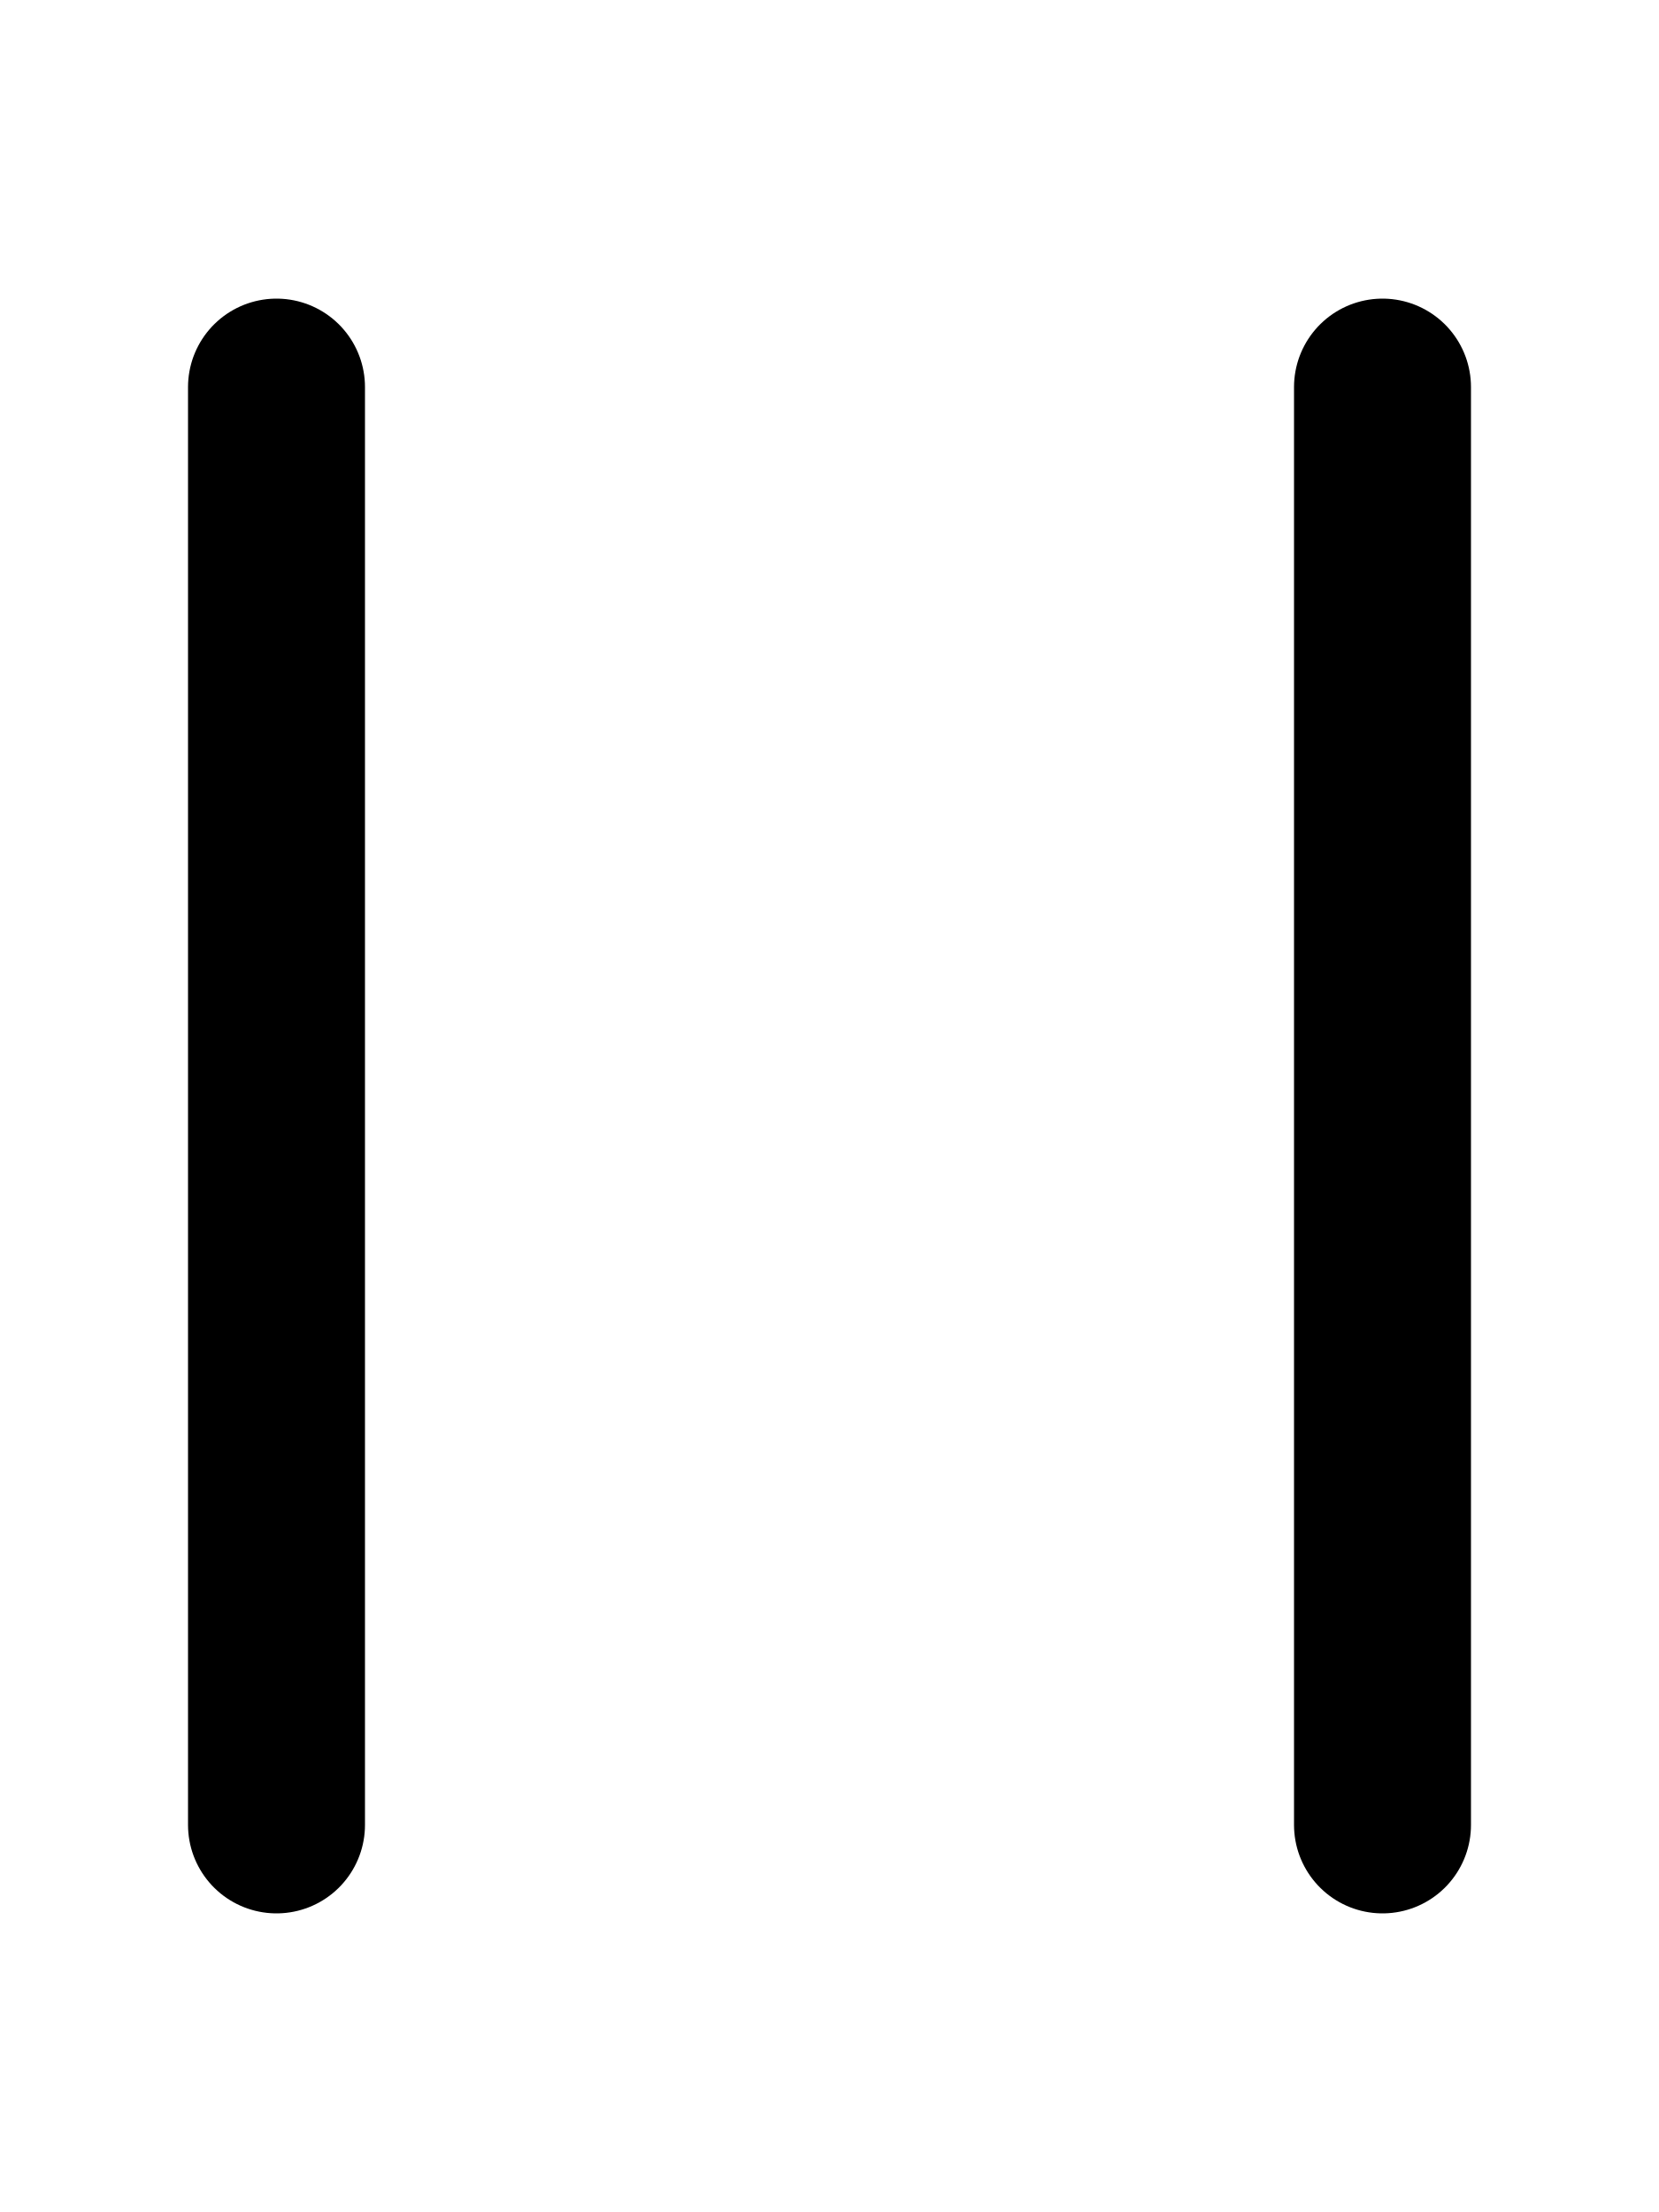
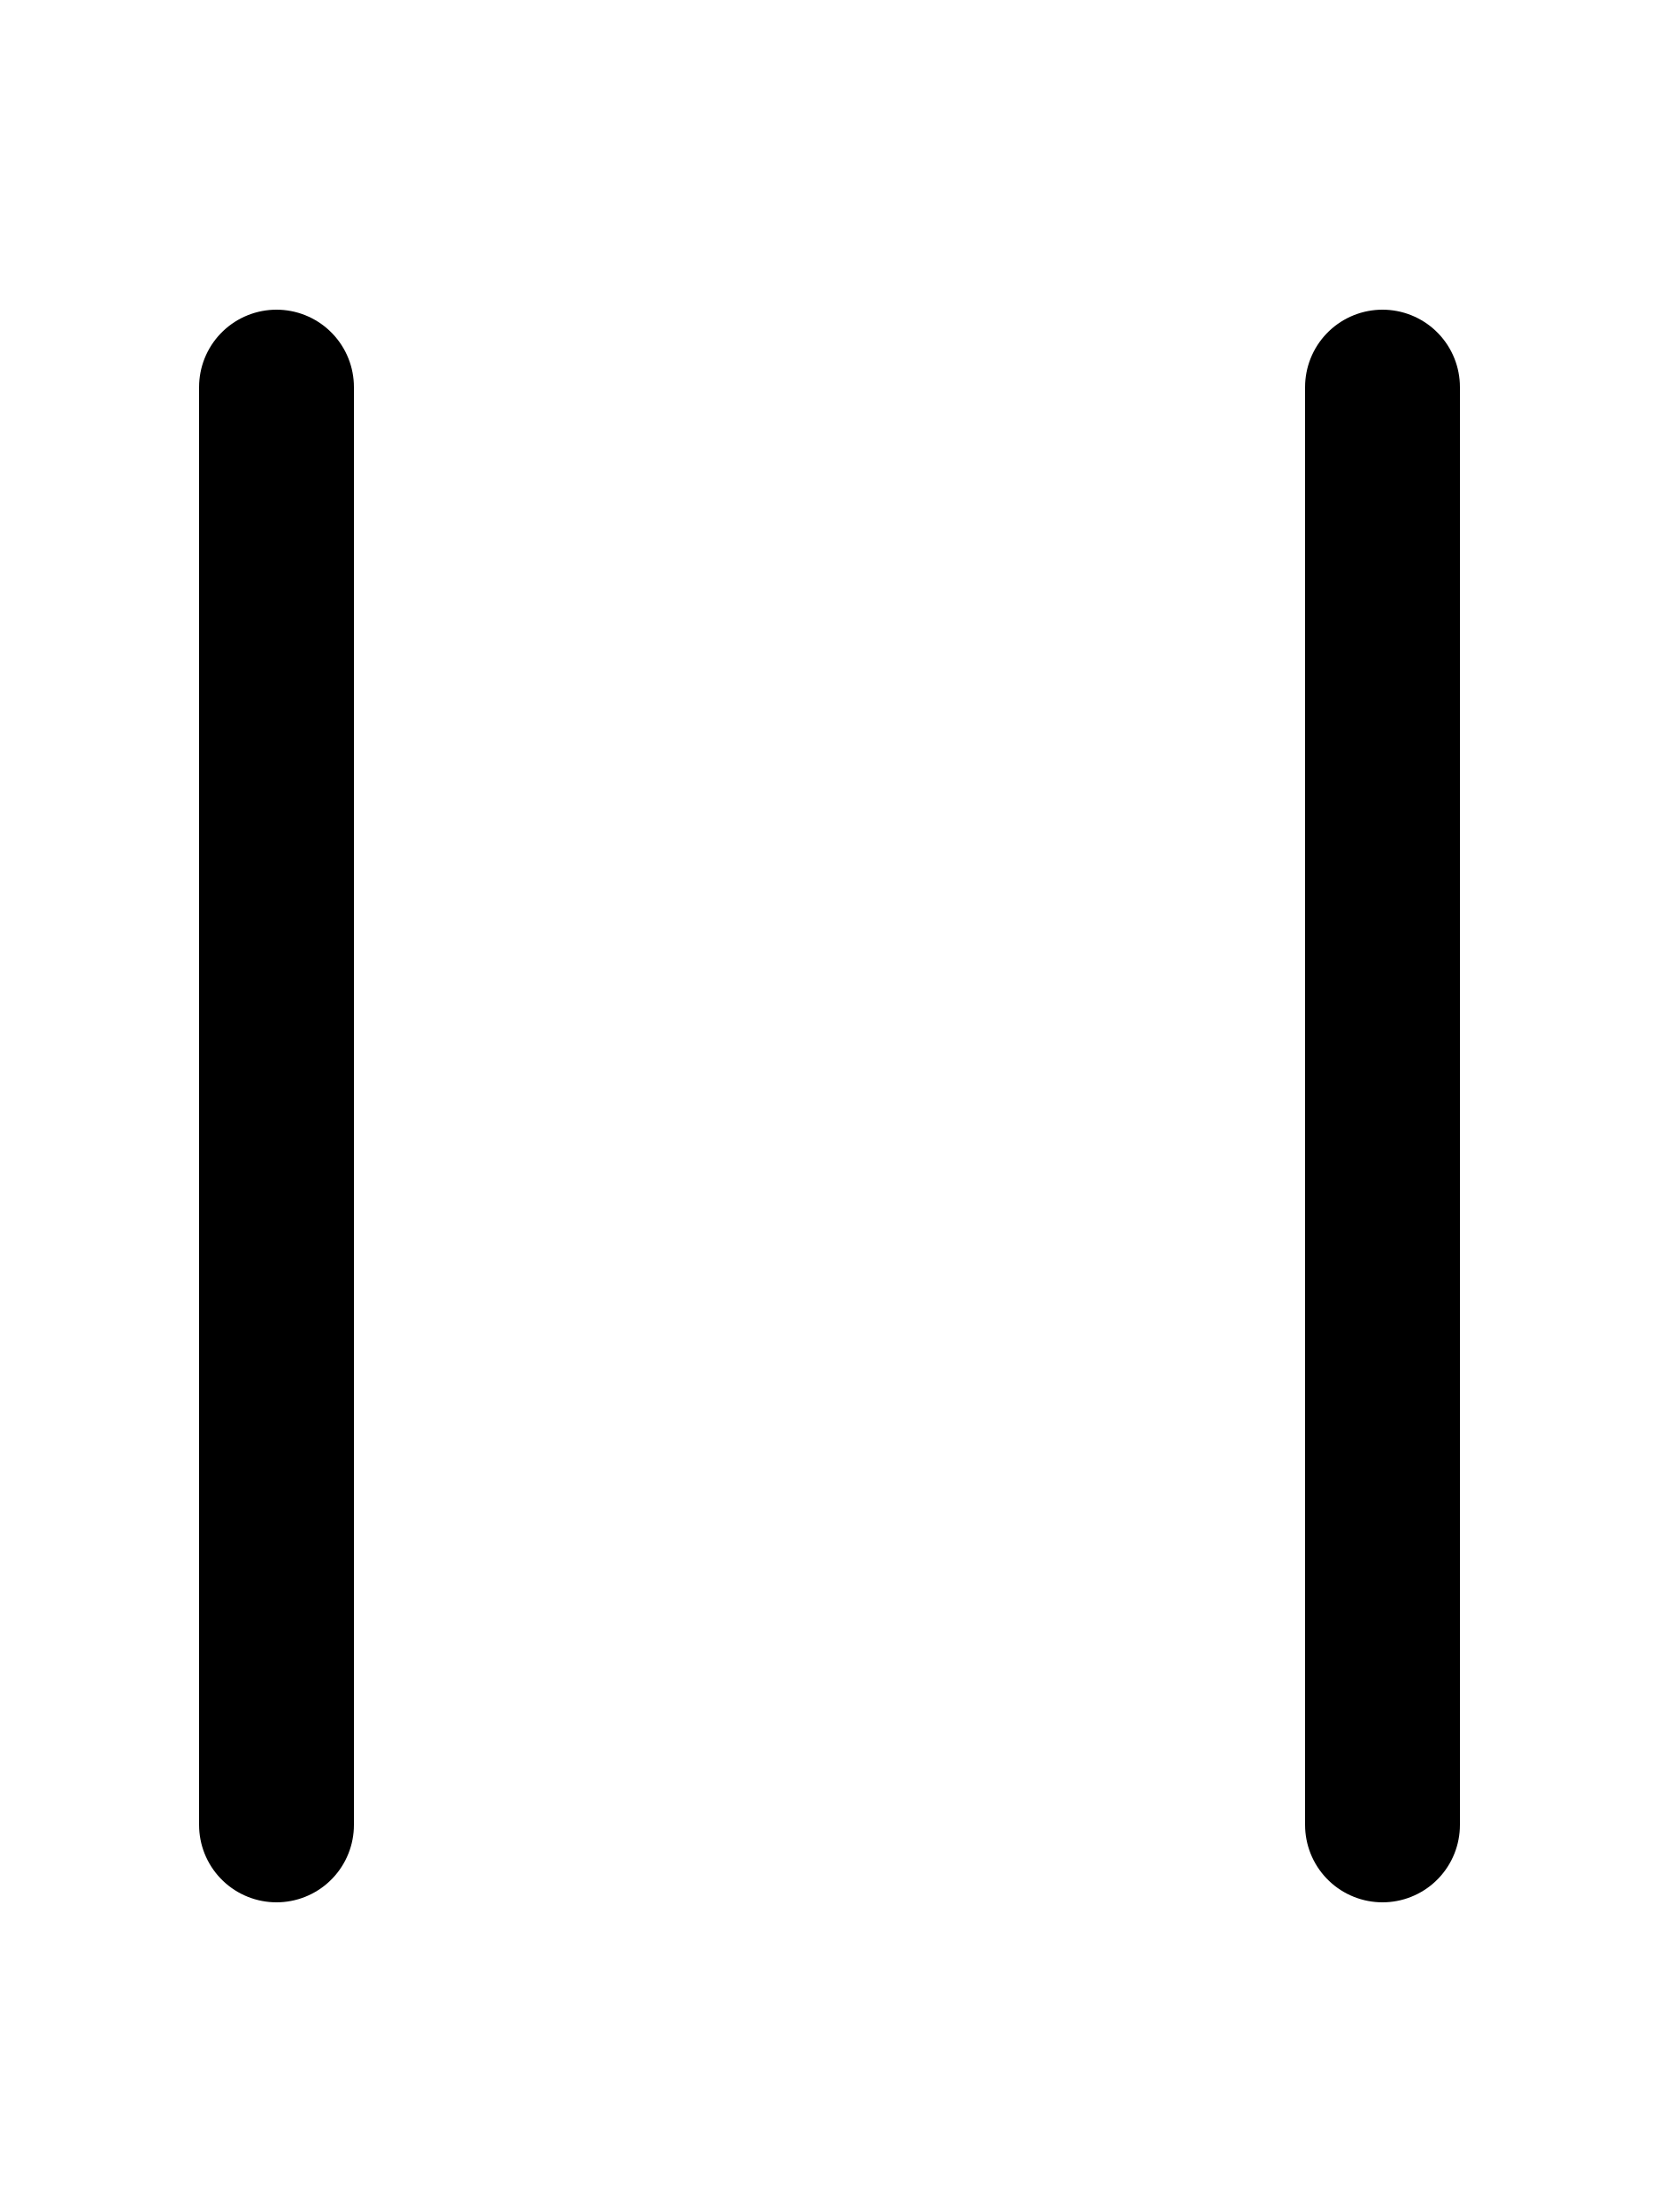
<svg xmlns="http://www.w3.org/2000/svg" viewBox="-15 -20 30 40">
-   <g fill="none" stroke="currentcolor" stroke-width="3.2" stroke-linecap="round" stroke-linejoin="round">
+   <g fill="none" stroke="currentcolor" stroke-width="2.8" stroke-linecap="round" stroke-linejoin="round">
    <path d="M -10 13 L -10 -13 M 10 13 L 10 -13" />
  </g>
</svg>
